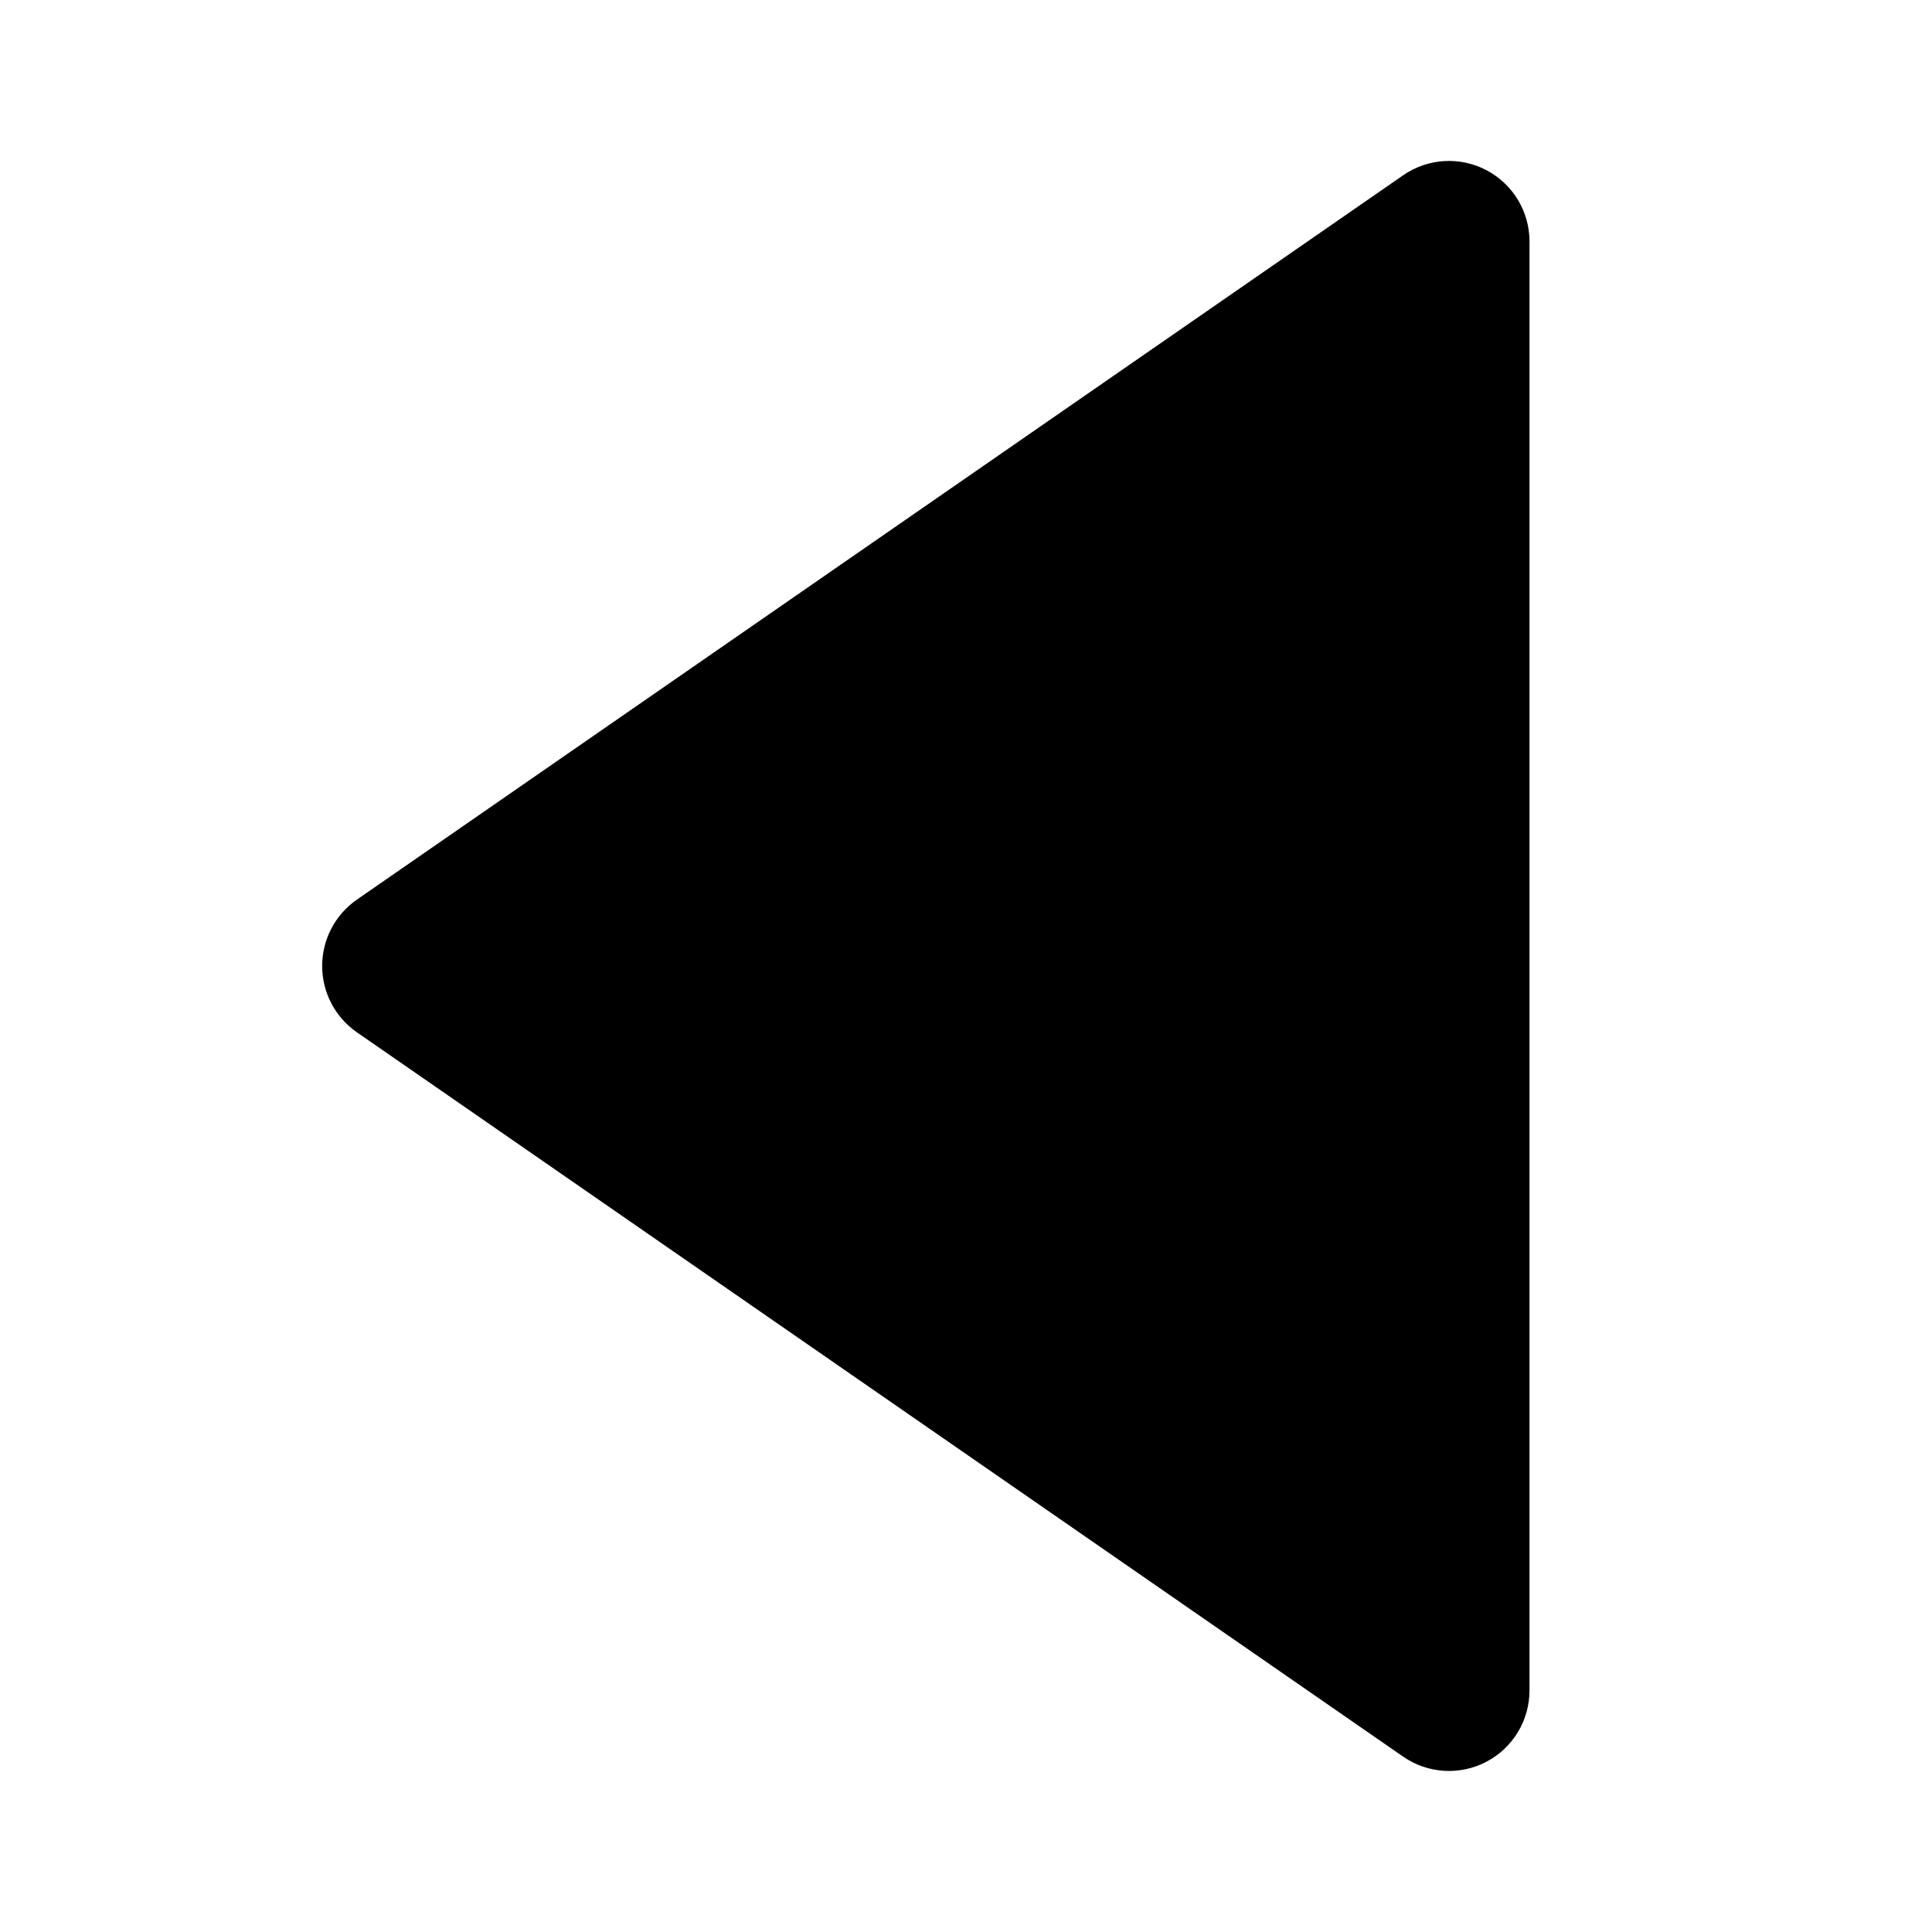
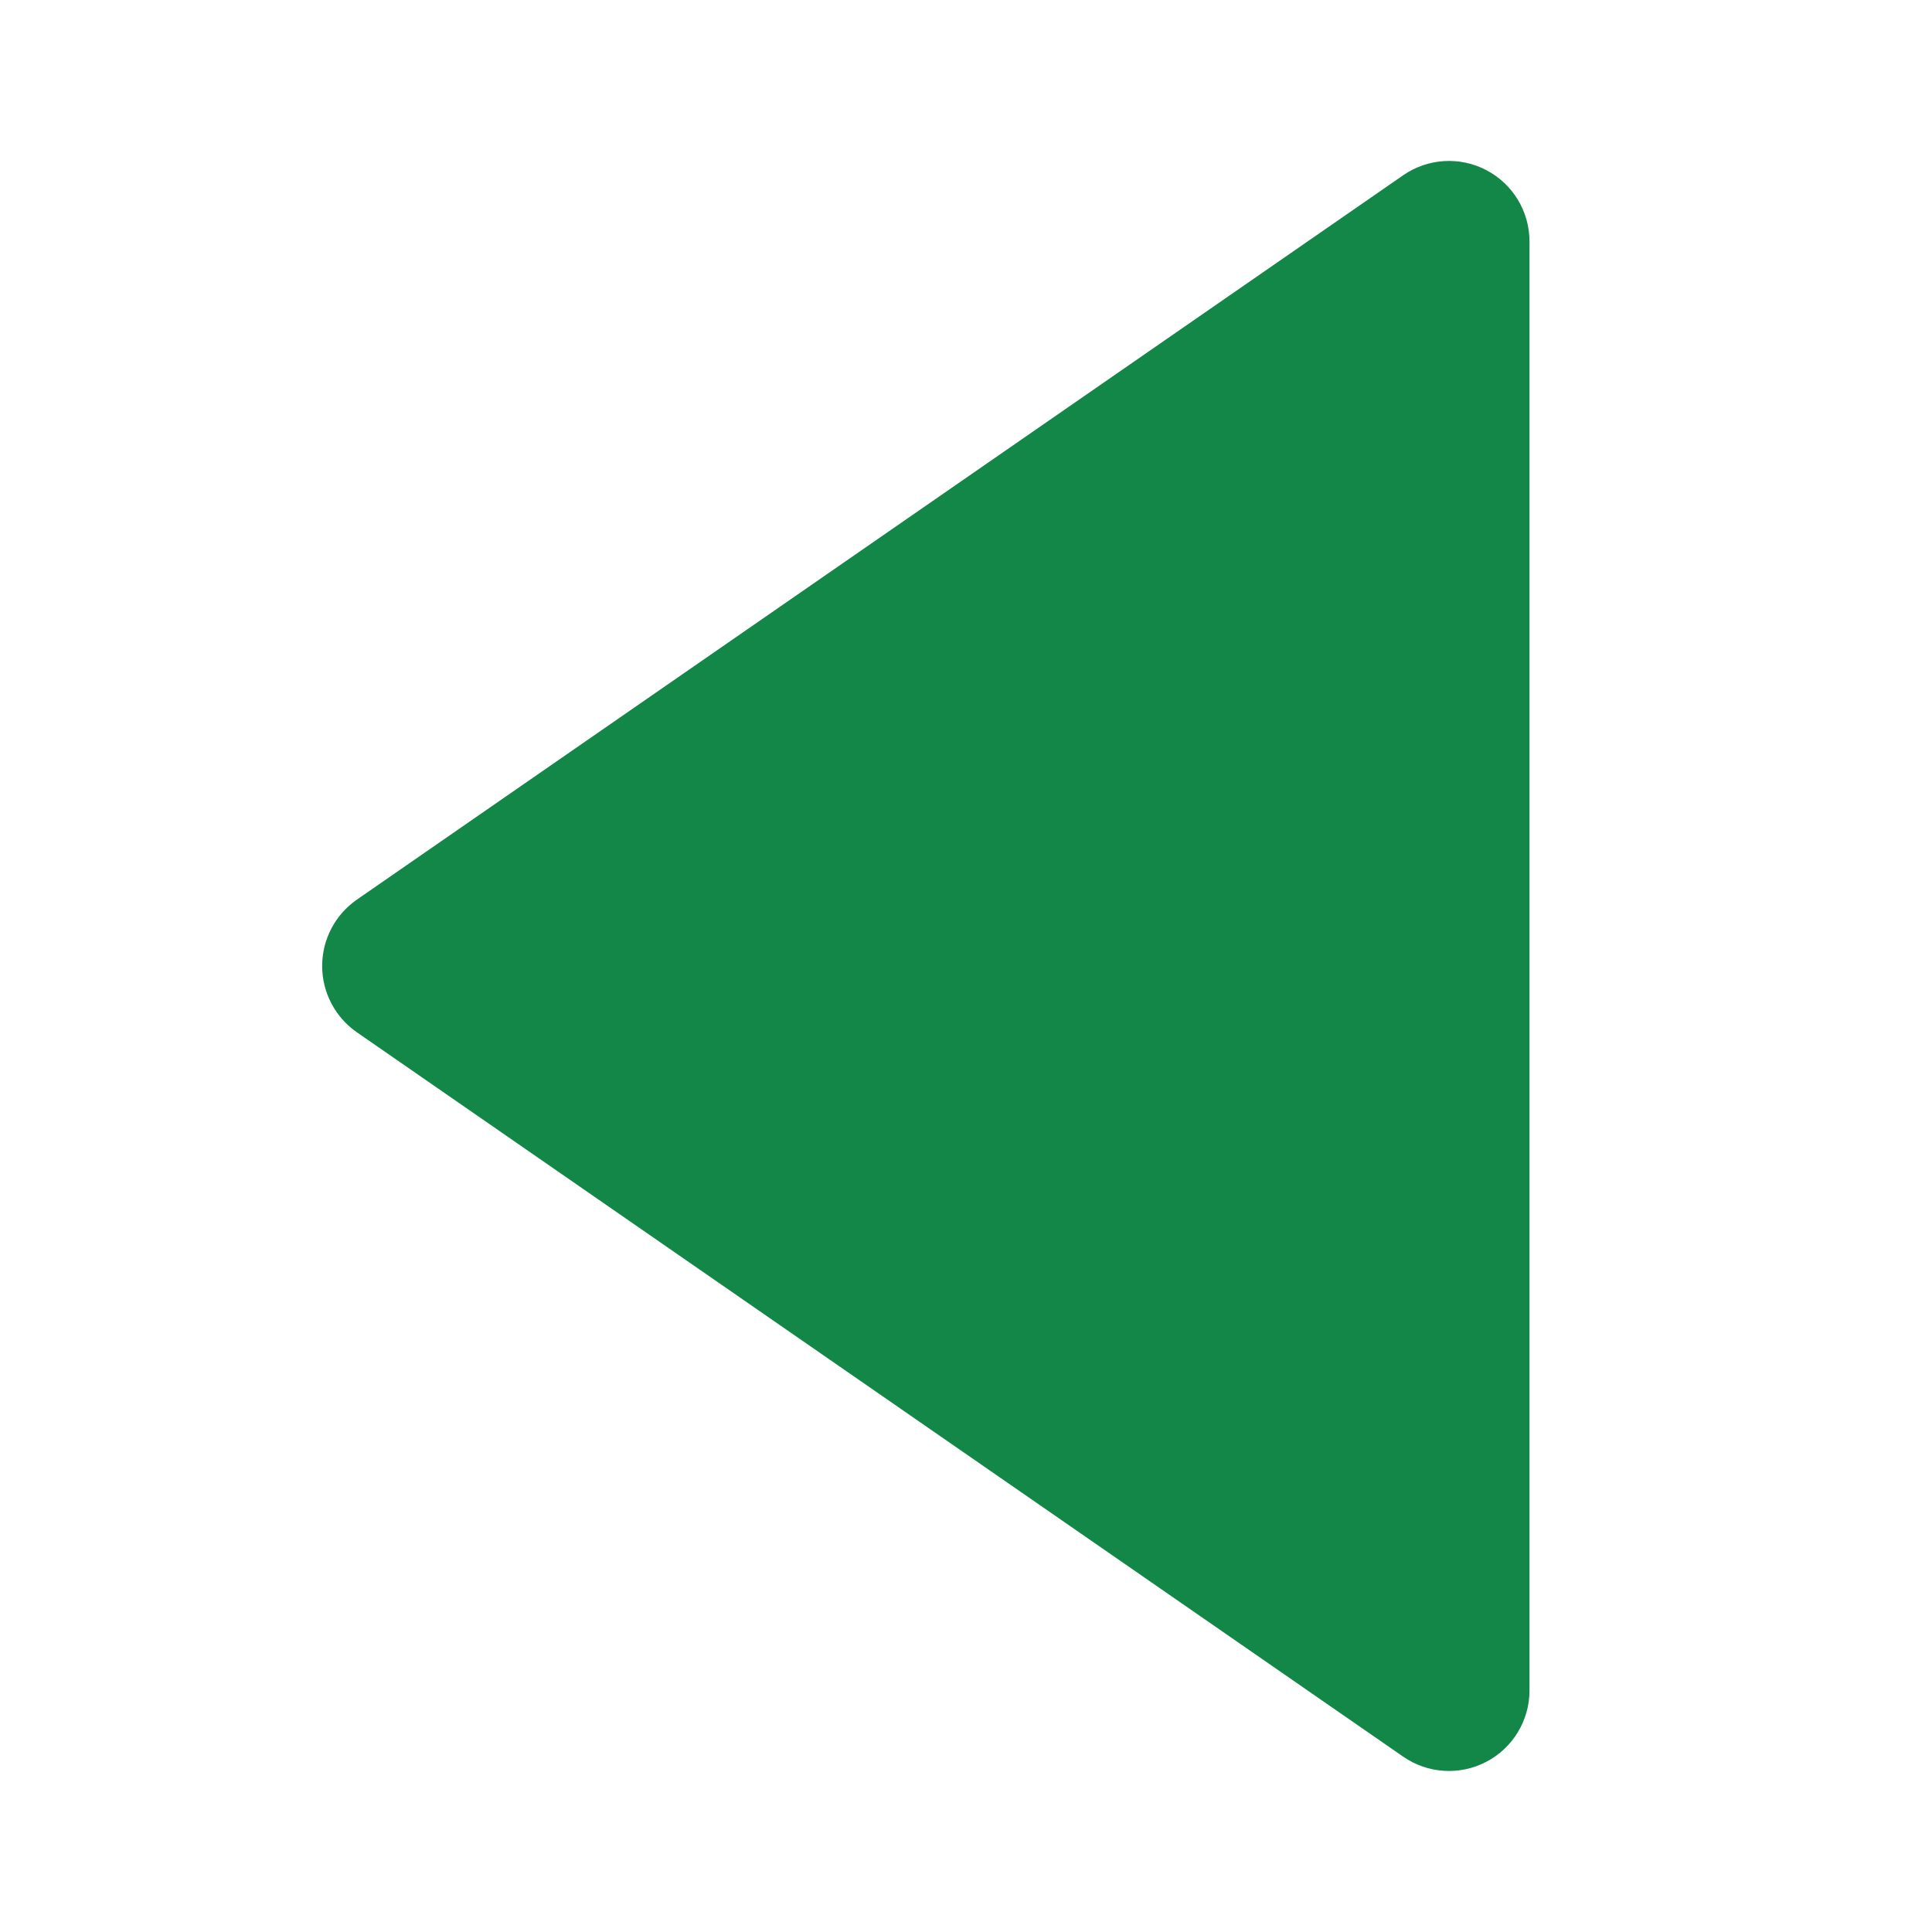
- <svg xmlns="http://www.w3.org/2000/svg" width="24" height="24" style="fill: rgba(0, 0, 0, 1);transform: ;msFilter:;">
+ <svg xmlns="http://www.w3.org/2000/svg" width="24" height="24" style="fill: #128747 ;transform: ;msFilter:;">
  <path d="m4.431 12.822 13 9A1 1 0 0 0 19 21V3a1 1 0 0 0-1.569-.823l-13 9a1.003 1.003 0 0 0 0 1.645z" />
</svg>
